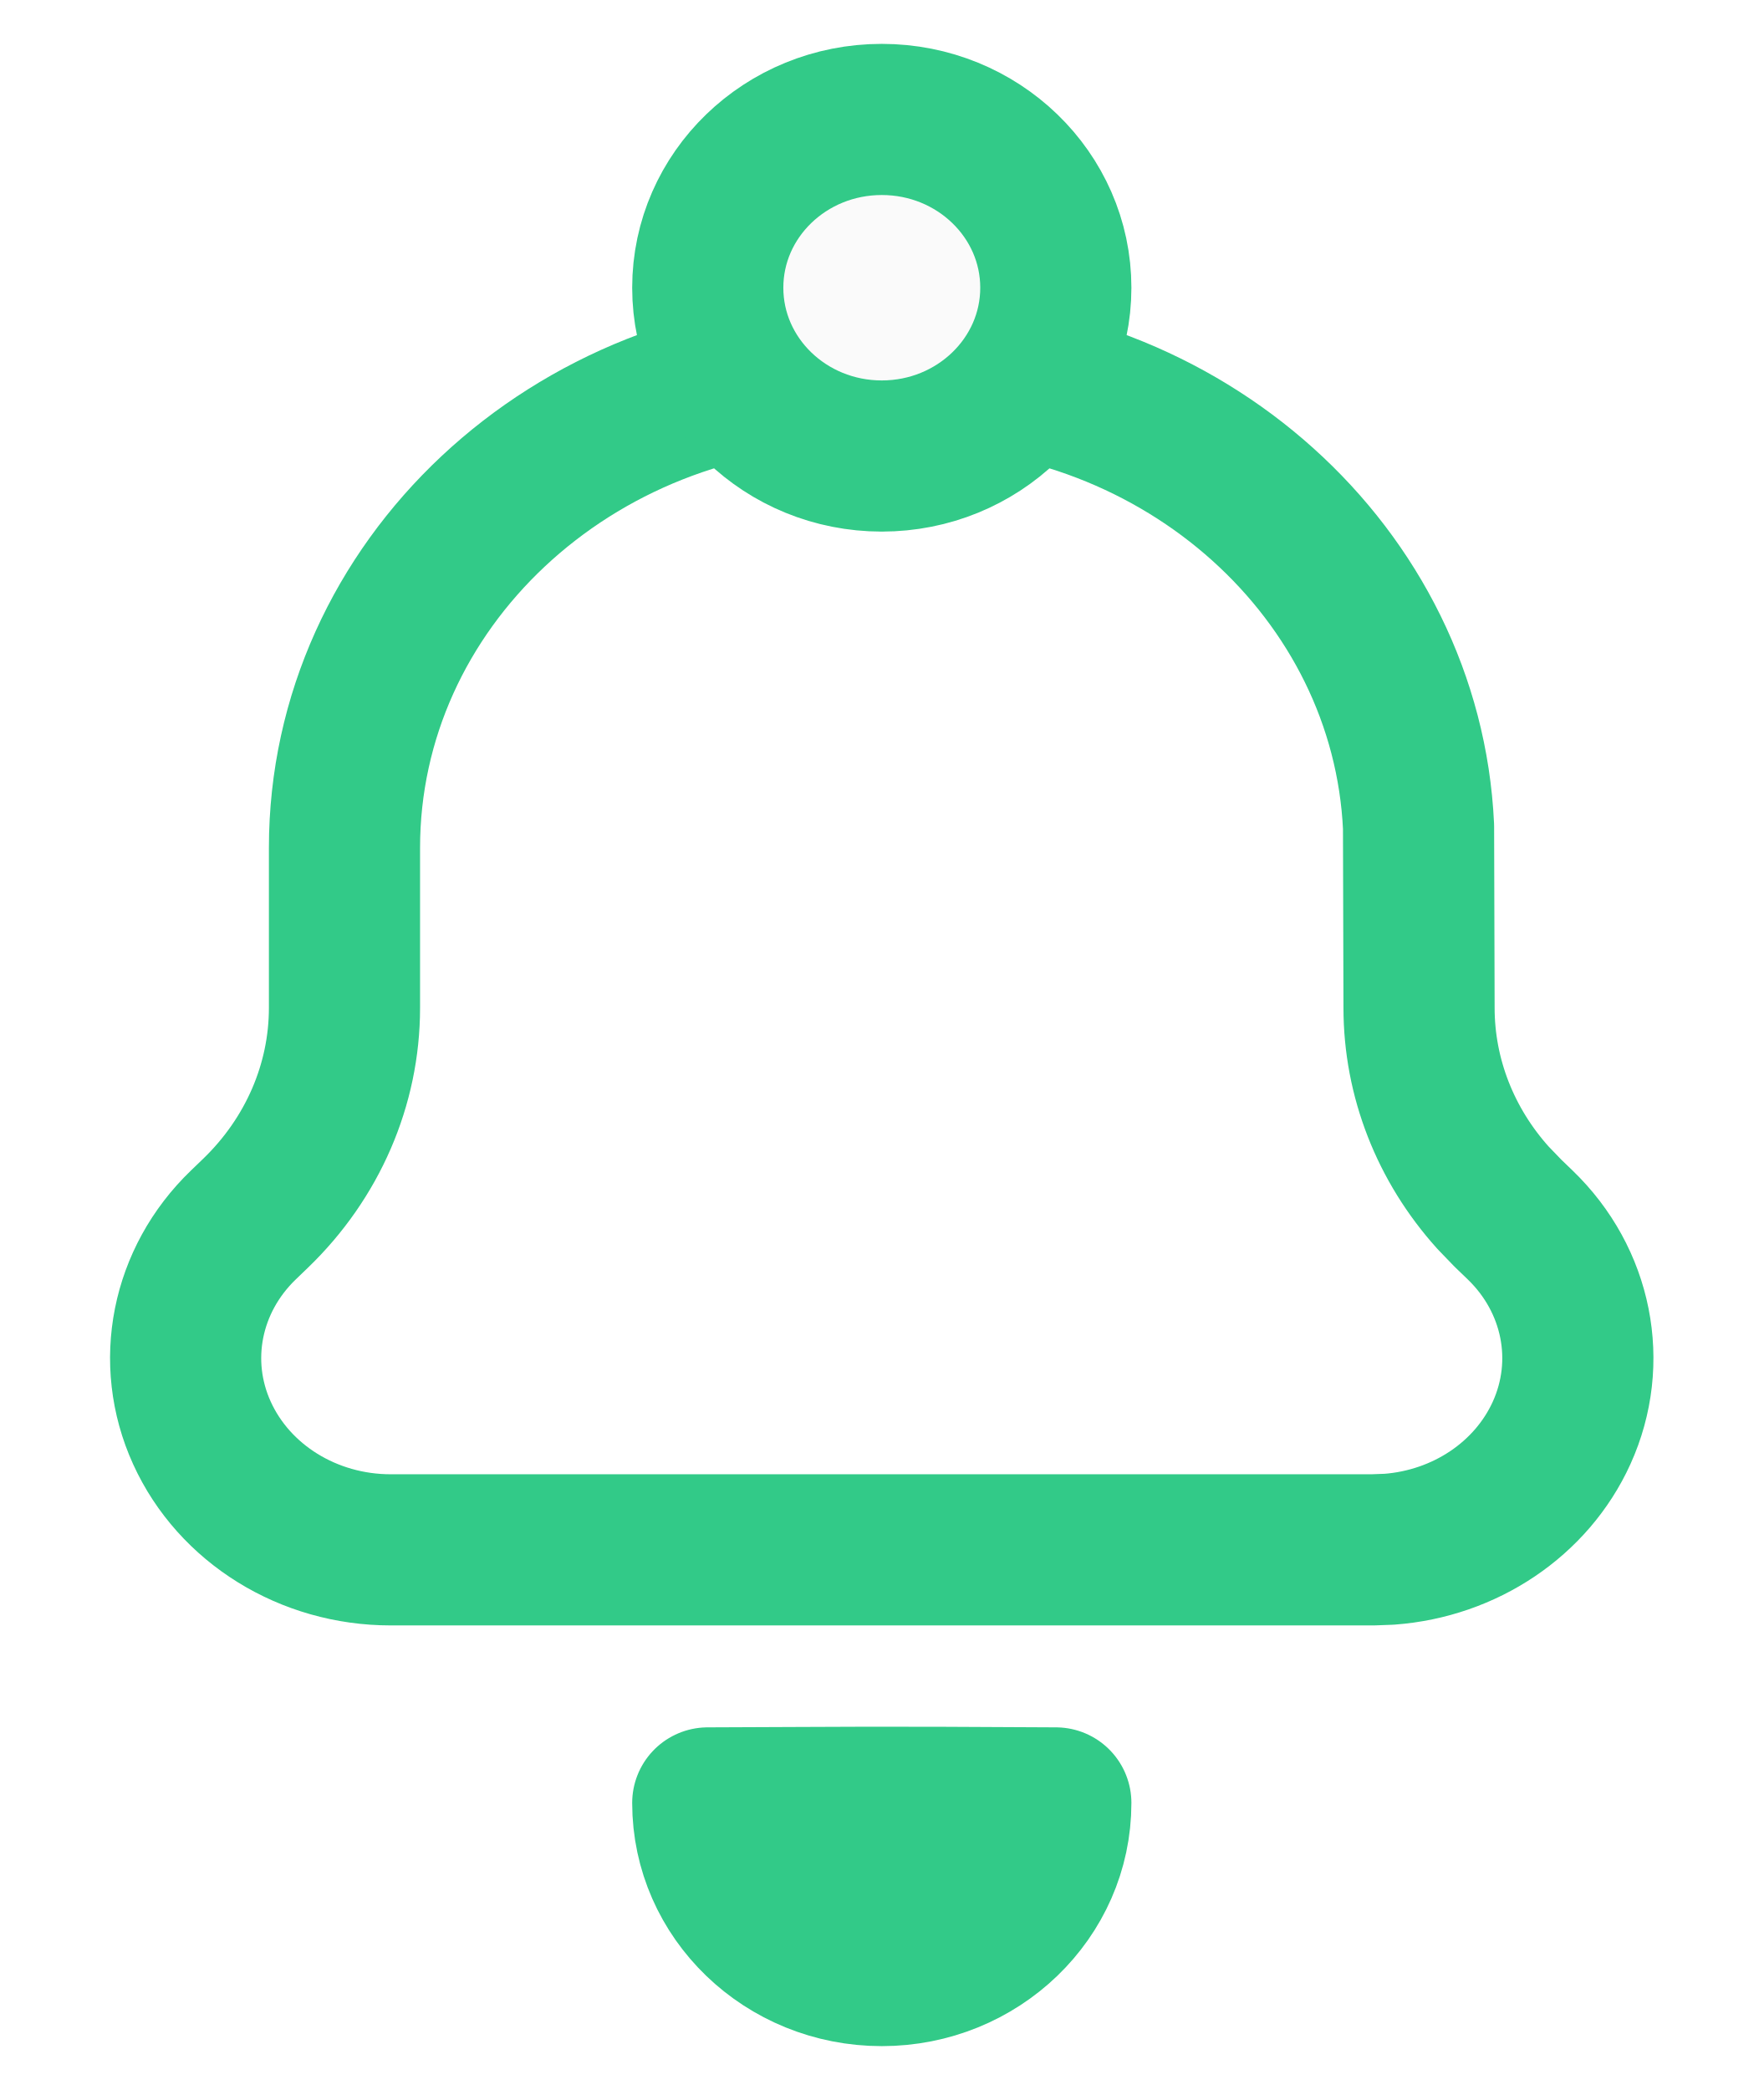
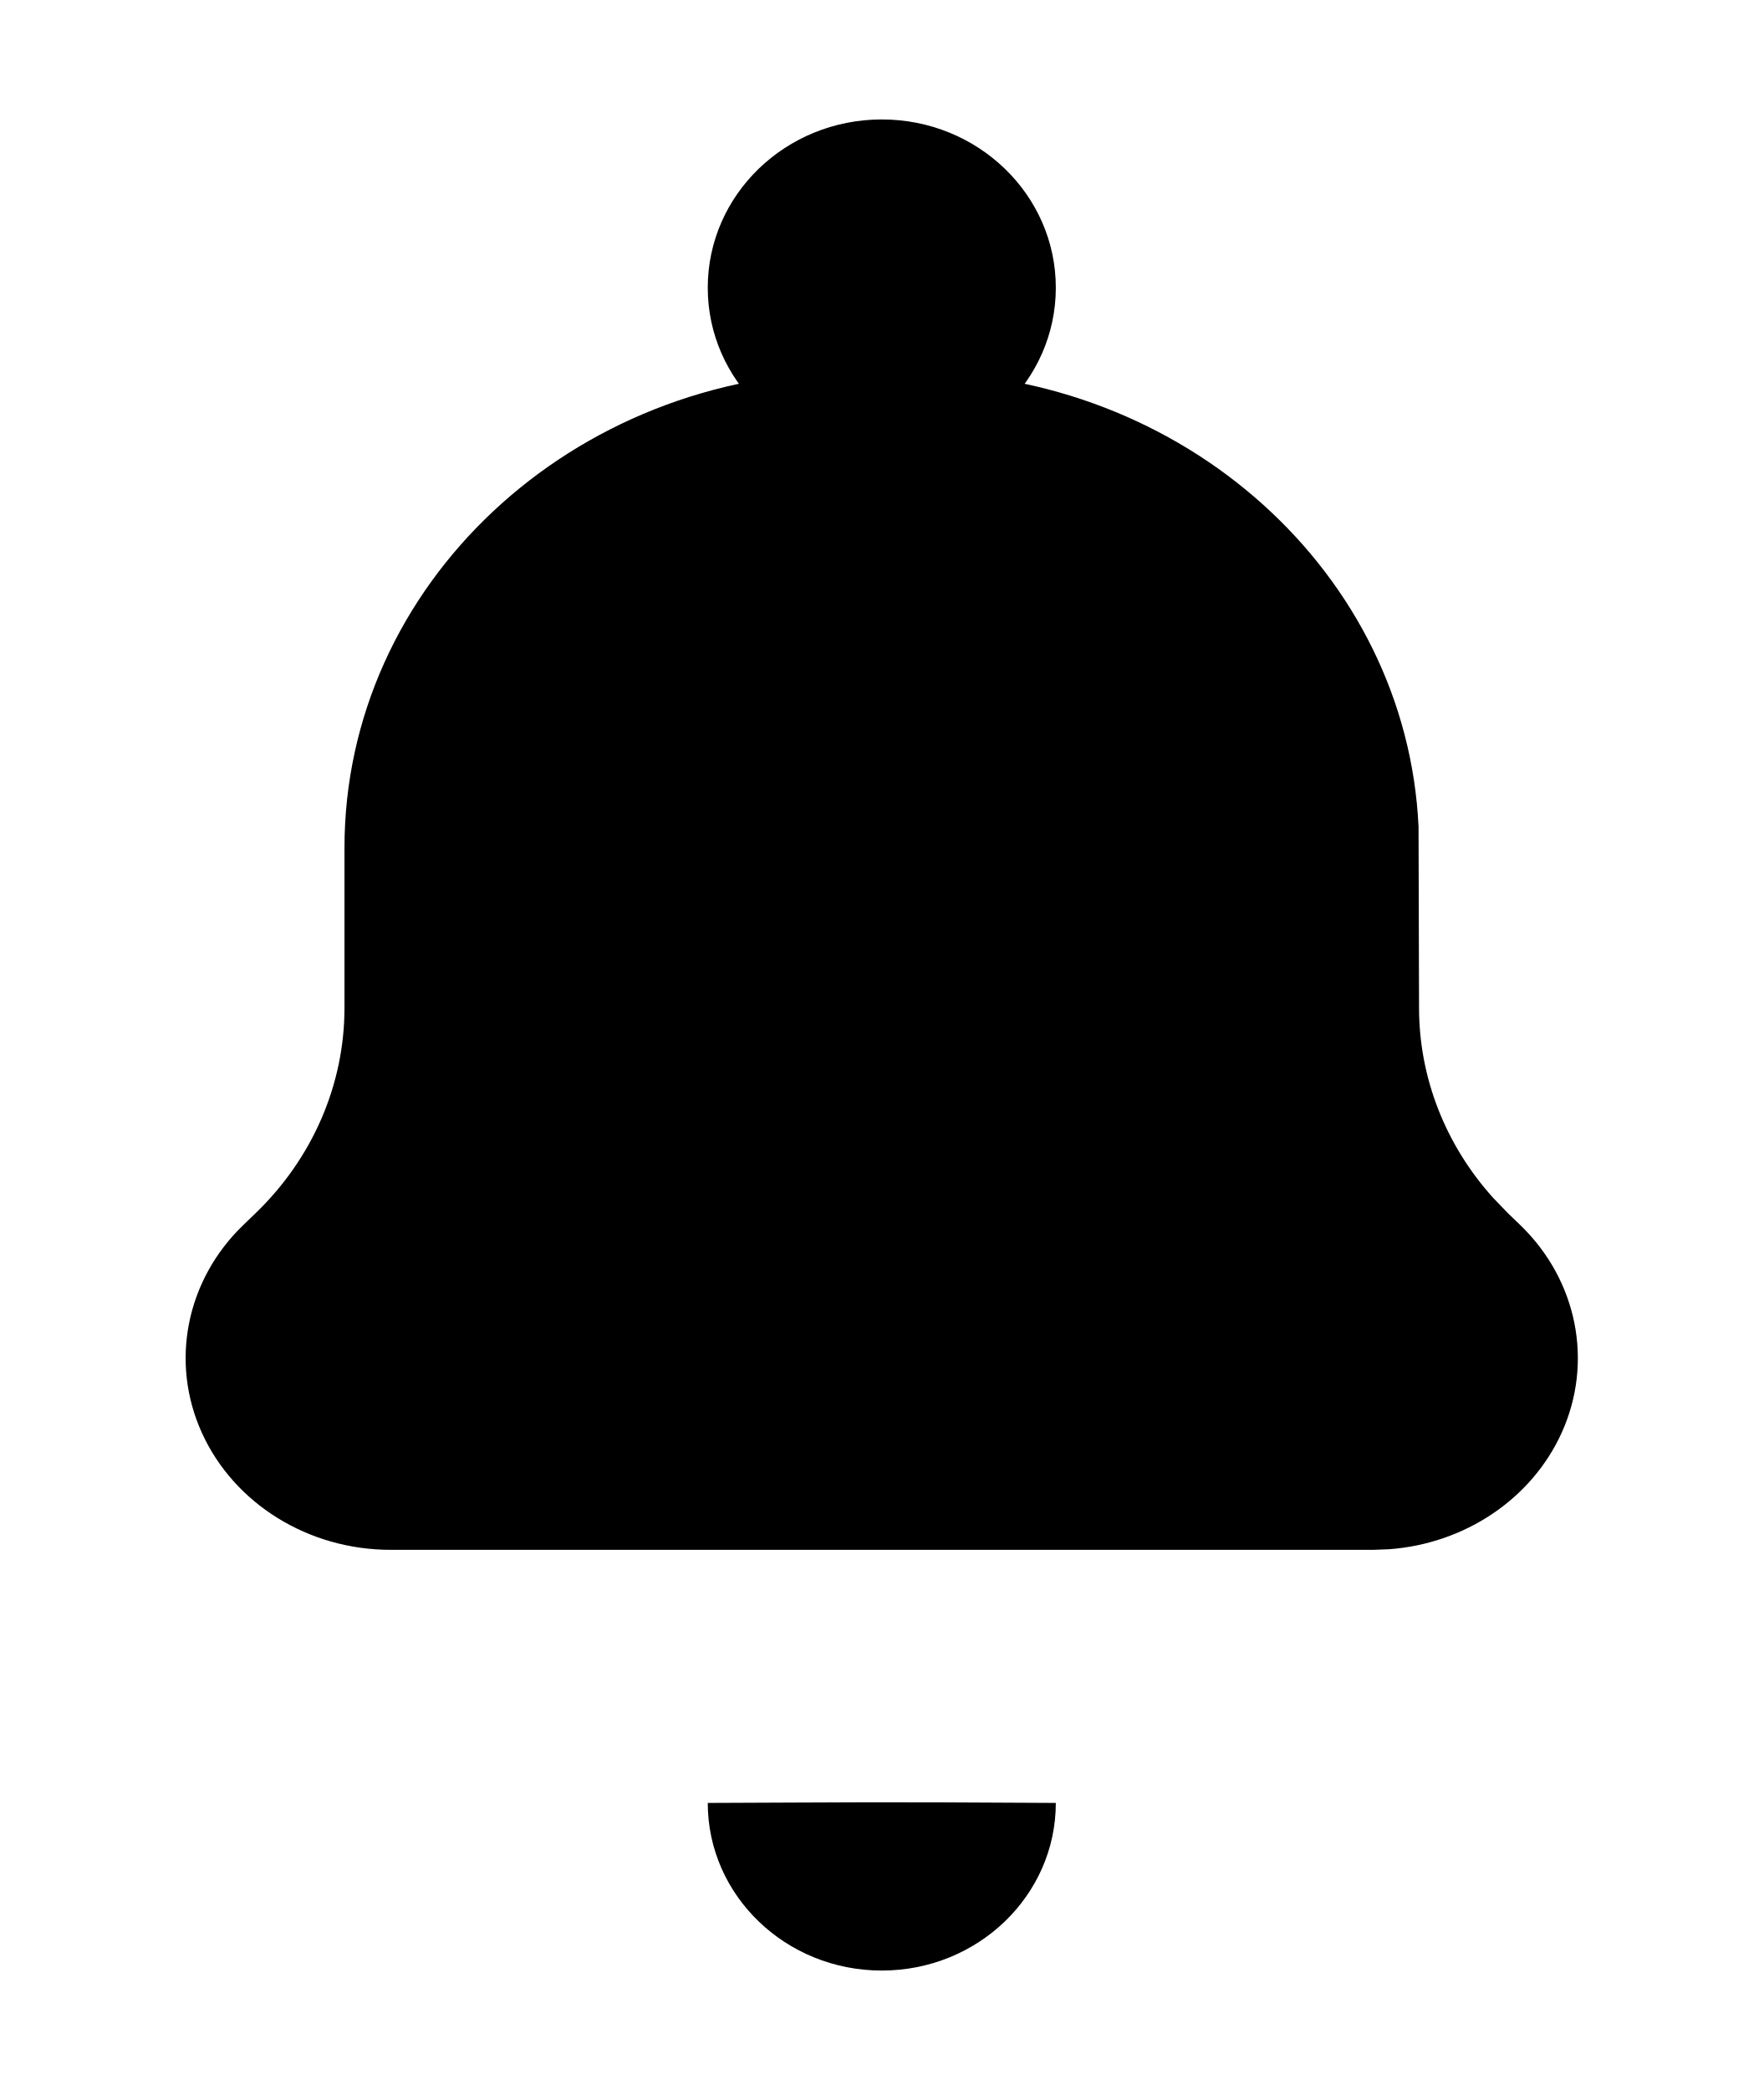
- <svg xmlns="http://www.w3.org/2000/svg" width="27" height="32" fill="none" viewBox="0 0 35 40">
-   <path fill-rule="evenodd" stroke="#32CA88" stroke-linejoin="round" stroke-width="3" d="M7.753 30.02c-1.632 0-3.105-.913-3.745-2.32-.639-1.405-.315-3.033.822-4.128l.241-.232c1.133-1.092 1.766-2.554 1.766-4.077v-3.176c0-5.217 4.512-9.447 10.077-9.447h1.173c5.415 0 9.832 4.004 10.067 9.026l.01 3.597c0 1.384.523 2.719 1.47 3.77l.296.307.241.232c1.136 1.095 1.46 2.723.822 4.128-.597 1.313-1.92 2.196-3.421 2.308l-.324.012H7.753z" clip-rule="evenodd" />
-   <path fill="#FAFAFA" stroke="#32CA88" stroke-linejoin="round" stroke-width="3" d="M17.5 8.31c1.908 0 3.455-1.496 3.455-3.34 0-1.845-1.547-3.34-3.454-3.34-1.908 0-3.454 1.495-3.454 3.34 0 1.844 1.546 3.34 3.454 3.34z" />
-   <path fill="#32CA88" fill-rule="evenodd" stroke="#32CA88" stroke-linejoin="round" stroke-width="3" d="M14.047 35.043c0 1.838 1.546 3.327 3.454 3.327 1.907 0 3.454-1.49 3.454-3.327-3.898-.023-3.898-.01-6.908 0z" clip-rule="evenodd" />
+ <svg xmlns="http://www.w3.org/2000/svg" width="27" height="32" viewBox="0 0 35 40">
+   <path fill-rule="evenodd" stroke-linejoin="round" stroke-width="3" d="M7.753 30.02c-1.632 0-3.105-.913-3.745-2.32-.639-1.405-.315-3.033.822-4.128l.241-.232c1.133-1.092 1.766-2.554 1.766-4.077v-3.176c0-5.217 4.512-9.447 10.077-9.447h1.173c5.415 0 9.832 4.004 10.067 9.026l.01 3.597c0 1.384.523 2.719 1.47 3.77l.296.307.241.232c1.136 1.095 1.46 2.723.822 4.128-.597 1.313-1.92 2.196-3.421 2.308l-.324.012H7.753z" clip-rule="evenodd" />
+   <path stroke-linejoin="round" stroke-width="3" d="M17.5 8.31c1.908 0 3.455-1.496 3.455-3.34 0-1.845-1.547-3.34-3.454-3.34-1.908 0-3.454 1.495-3.454 3.34 0 1.844 1.546 3.34 3.454 3.34z" />
+   <path fill-rule="evenodd" stroke-linejoin="round" stroke-width="3" d="M14.047 35.043c0 1.838 1.546 3.327 3.454 3.327 1.907 0 3.454-1.49 3.454-3.327-3.898-.023-3.898-.01-6.908 0z" clip-rule="evenodd" />
</svg>
